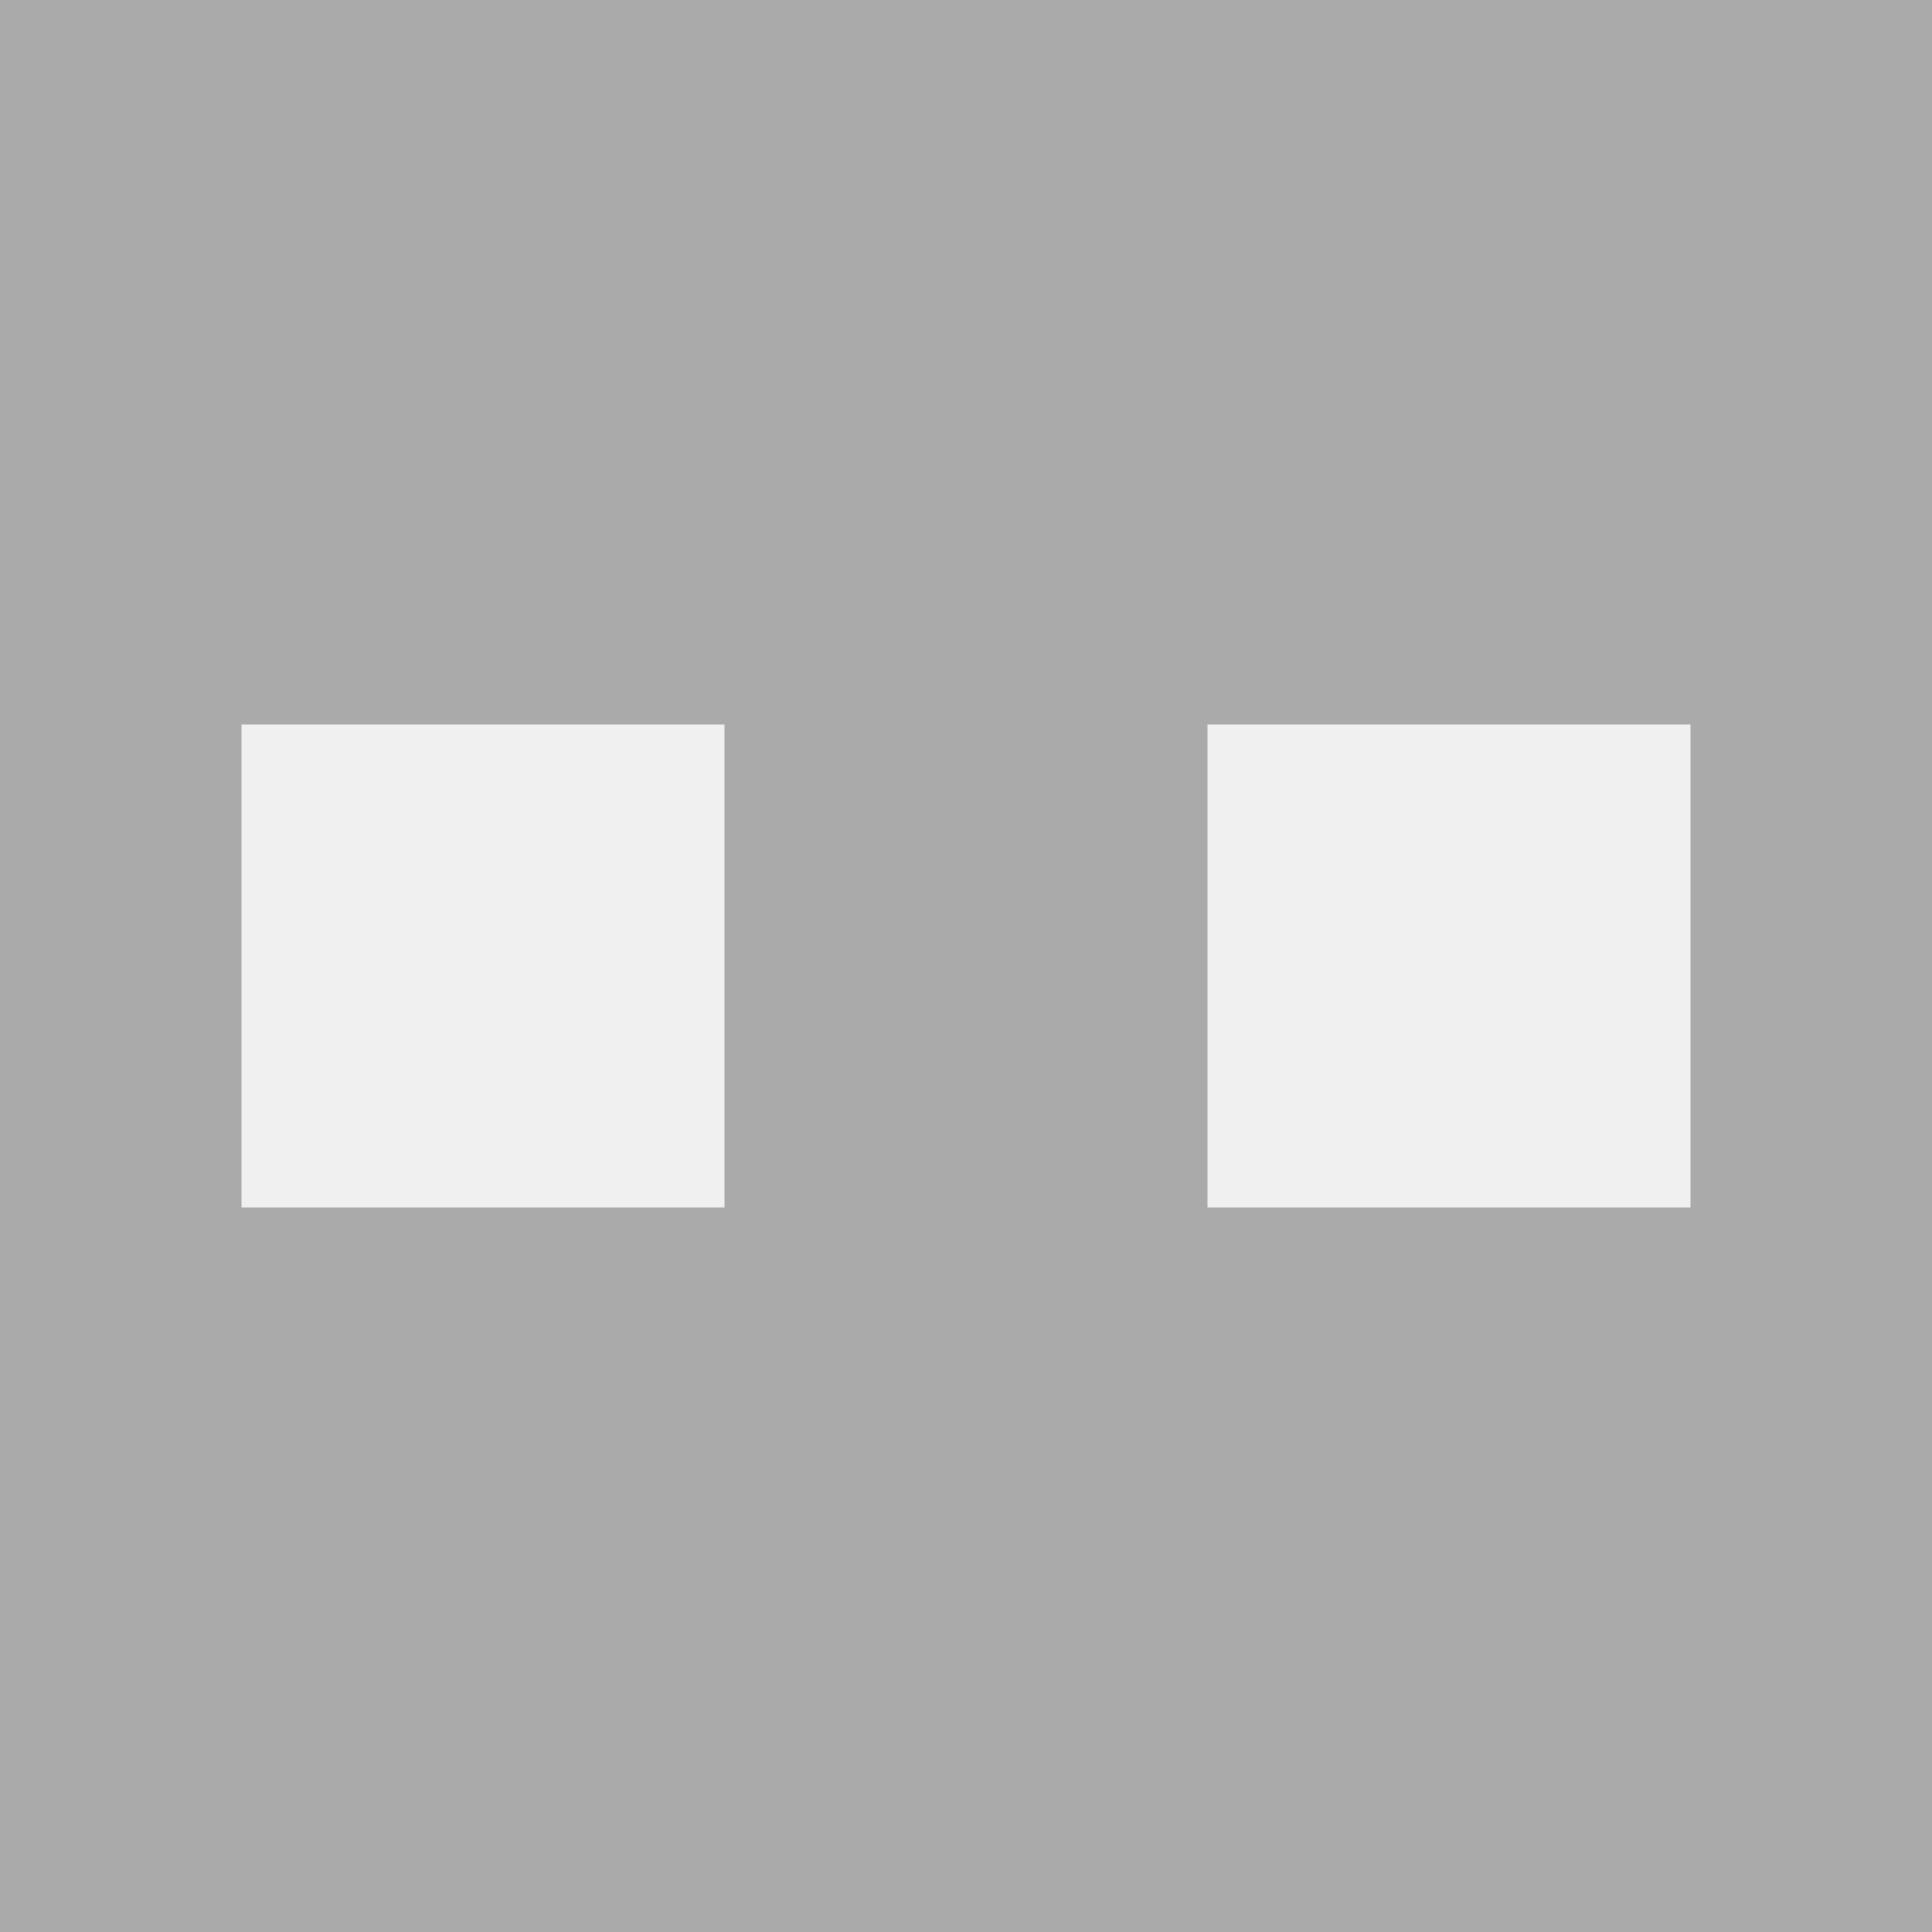
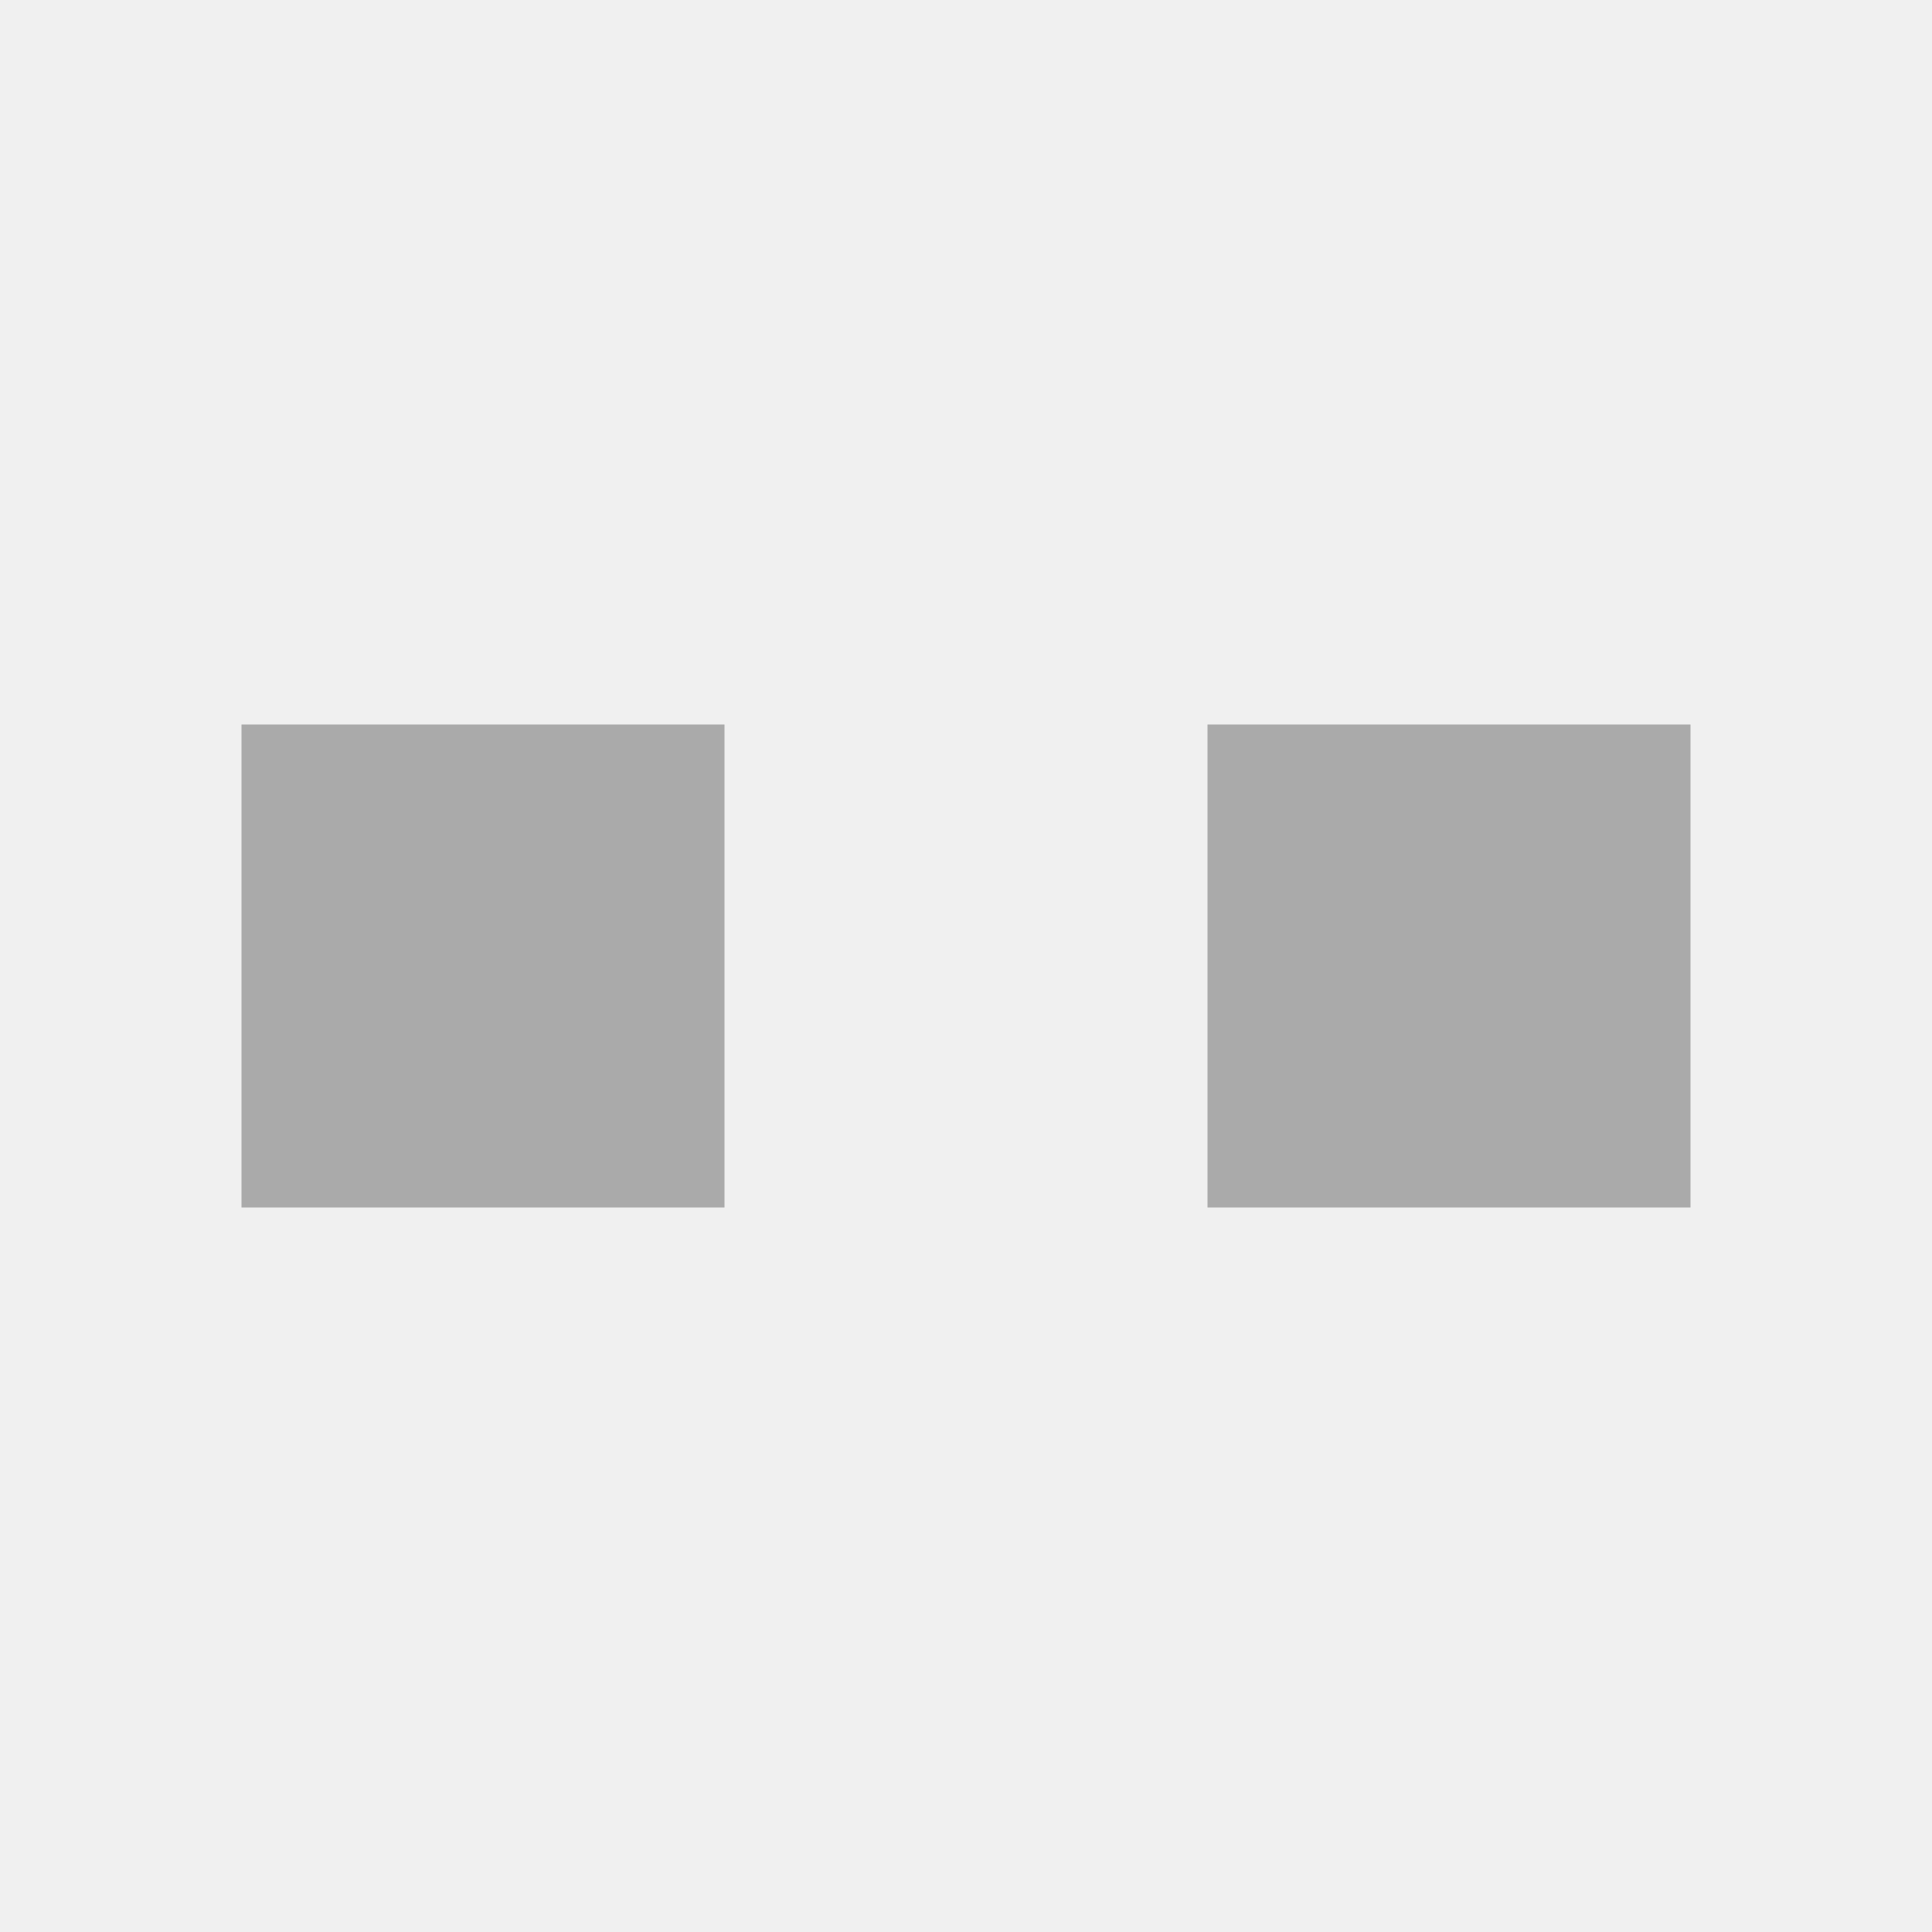
<svg xmlns="http://www.w3.org/2000/svg" version="1.1" id="layer1" x="0px" y="0px" viewBox="0 0 200 200" enable-background="new 0 0 200 200" xml:space="preserve">
  <g>
    <rect class="color1" fill="#FFFFFF" fill-opacity="0" width="200" height="200" />
-     <path class="color0" fill="#AAAAAA" d="M0,0v200h200V0H0z M75,125H25V75h50V125z M175,125h-50V75h50V125z" />
+     <path class="color0" fill="#AAAAAA" d="M75,125H25V75h50V125z M175,125h-50V75h50V125z" />
  </g>
</svg>
